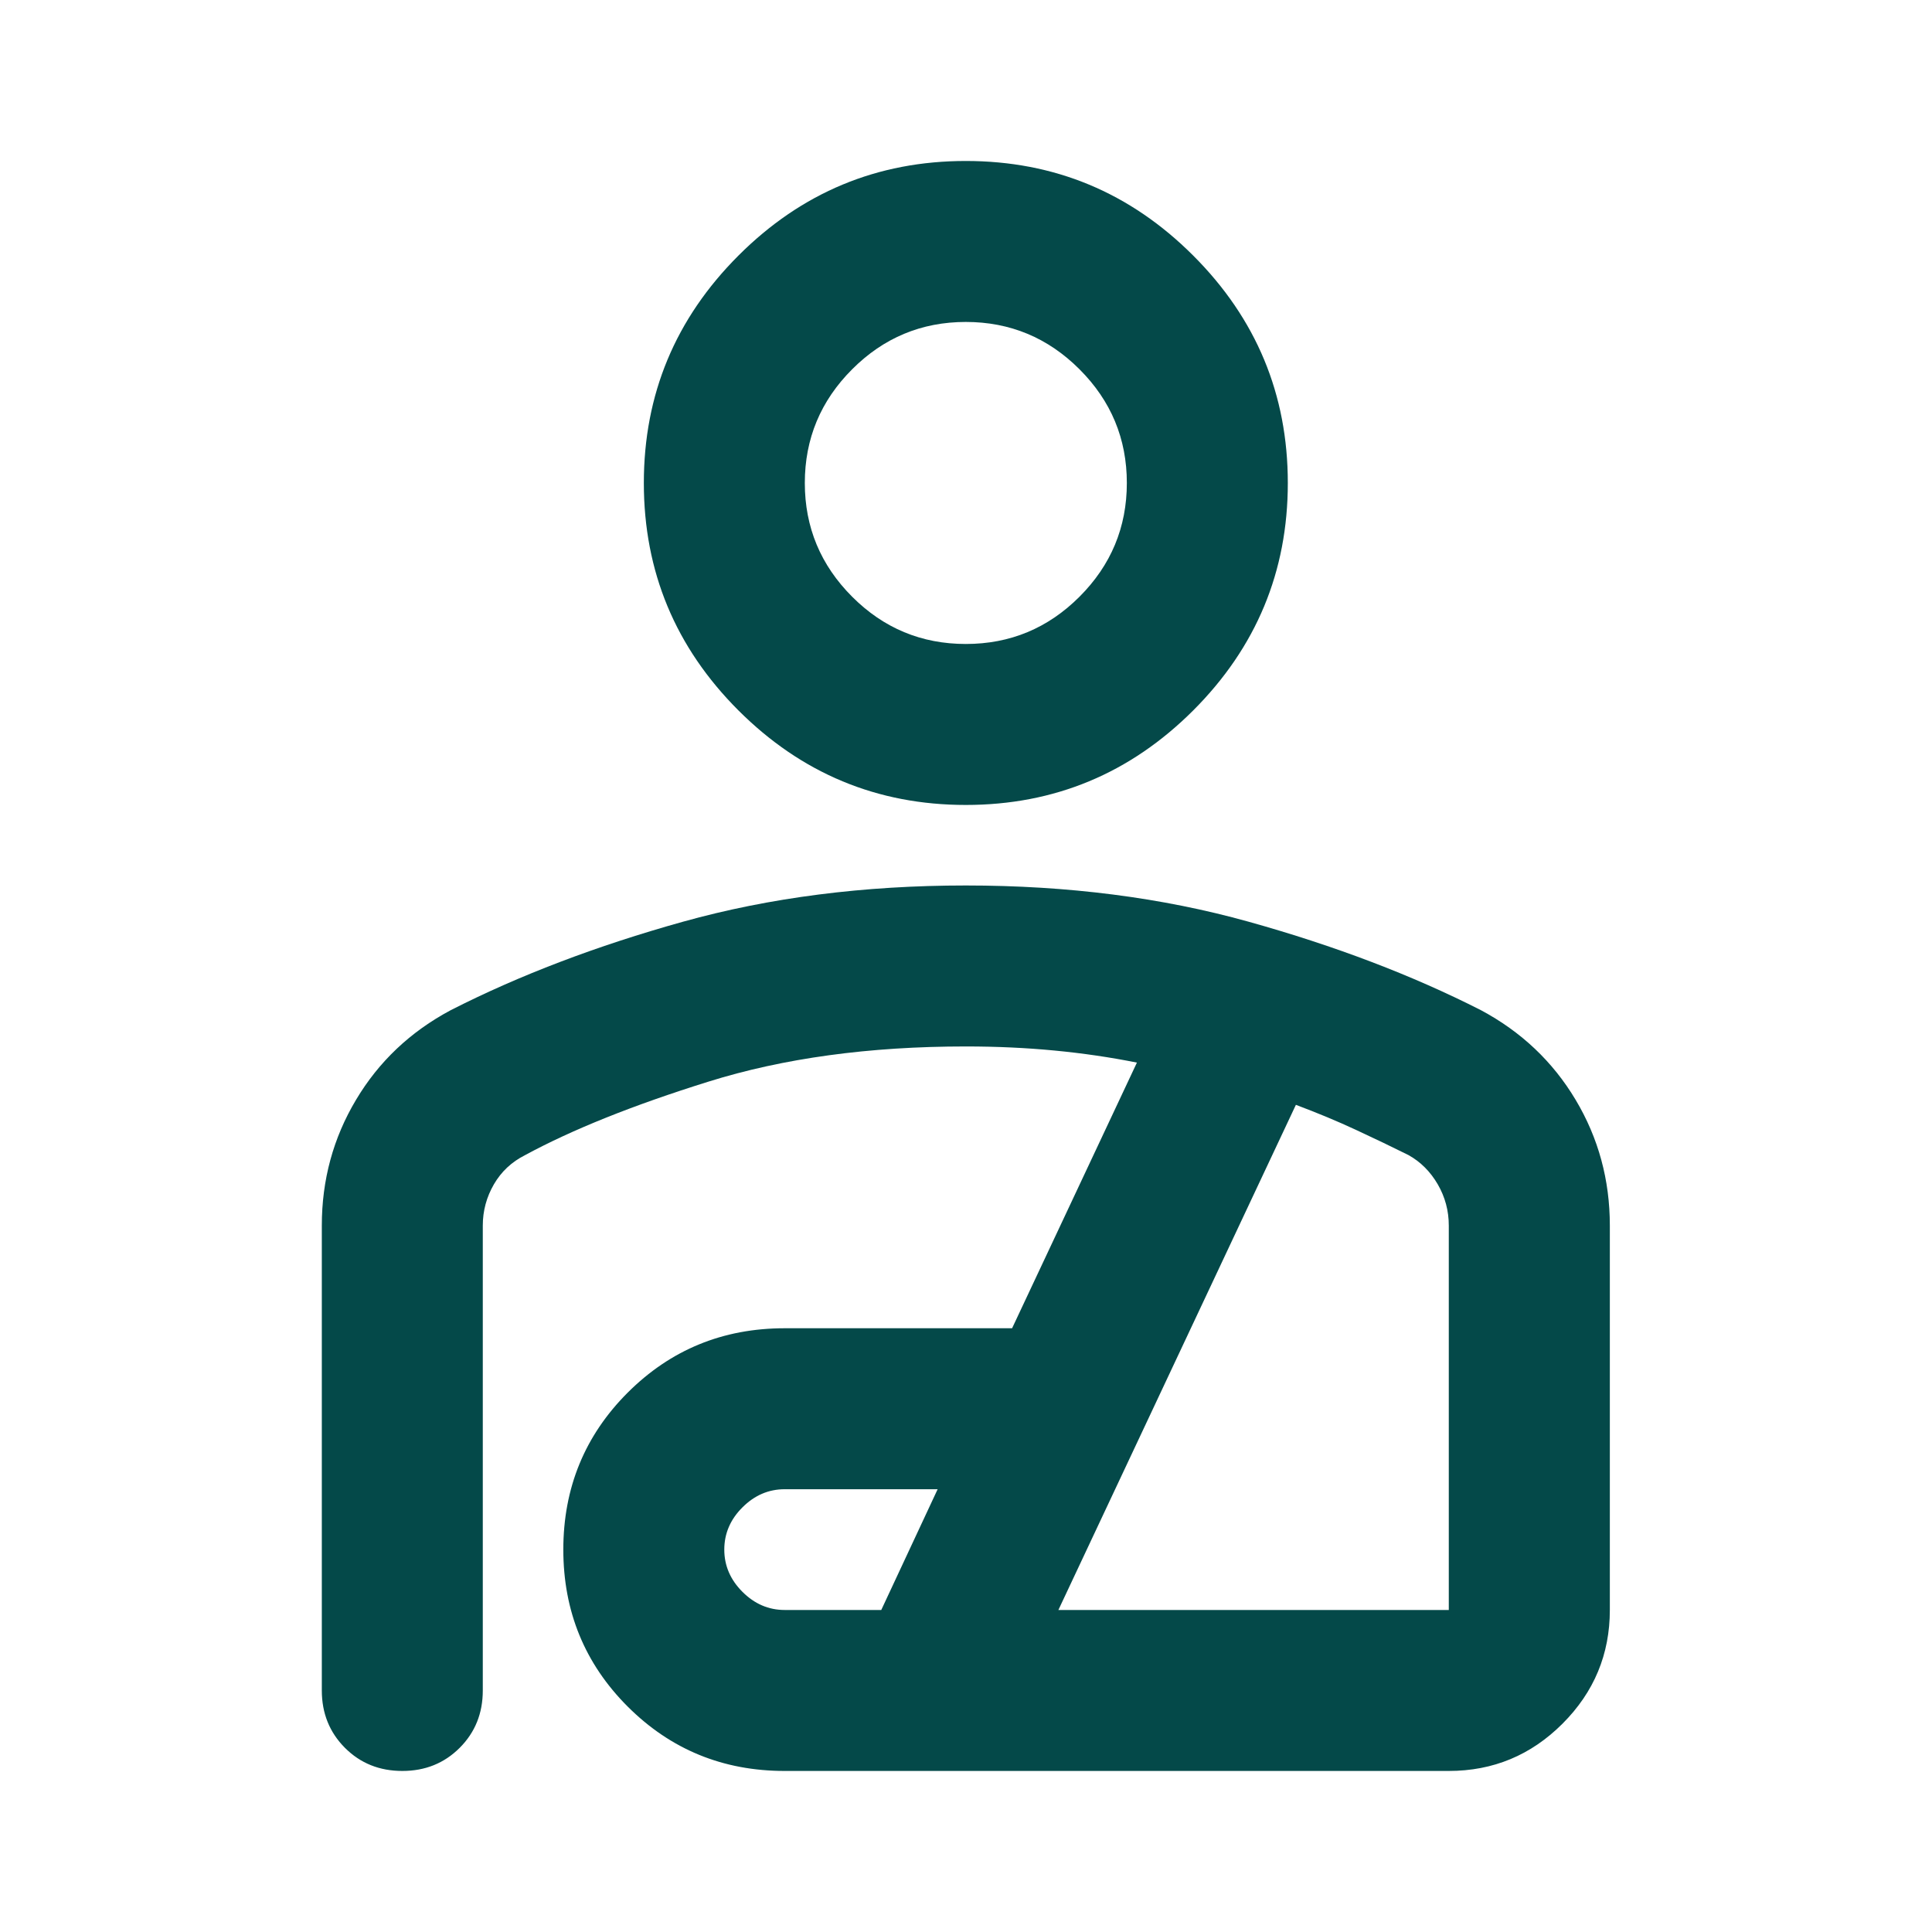
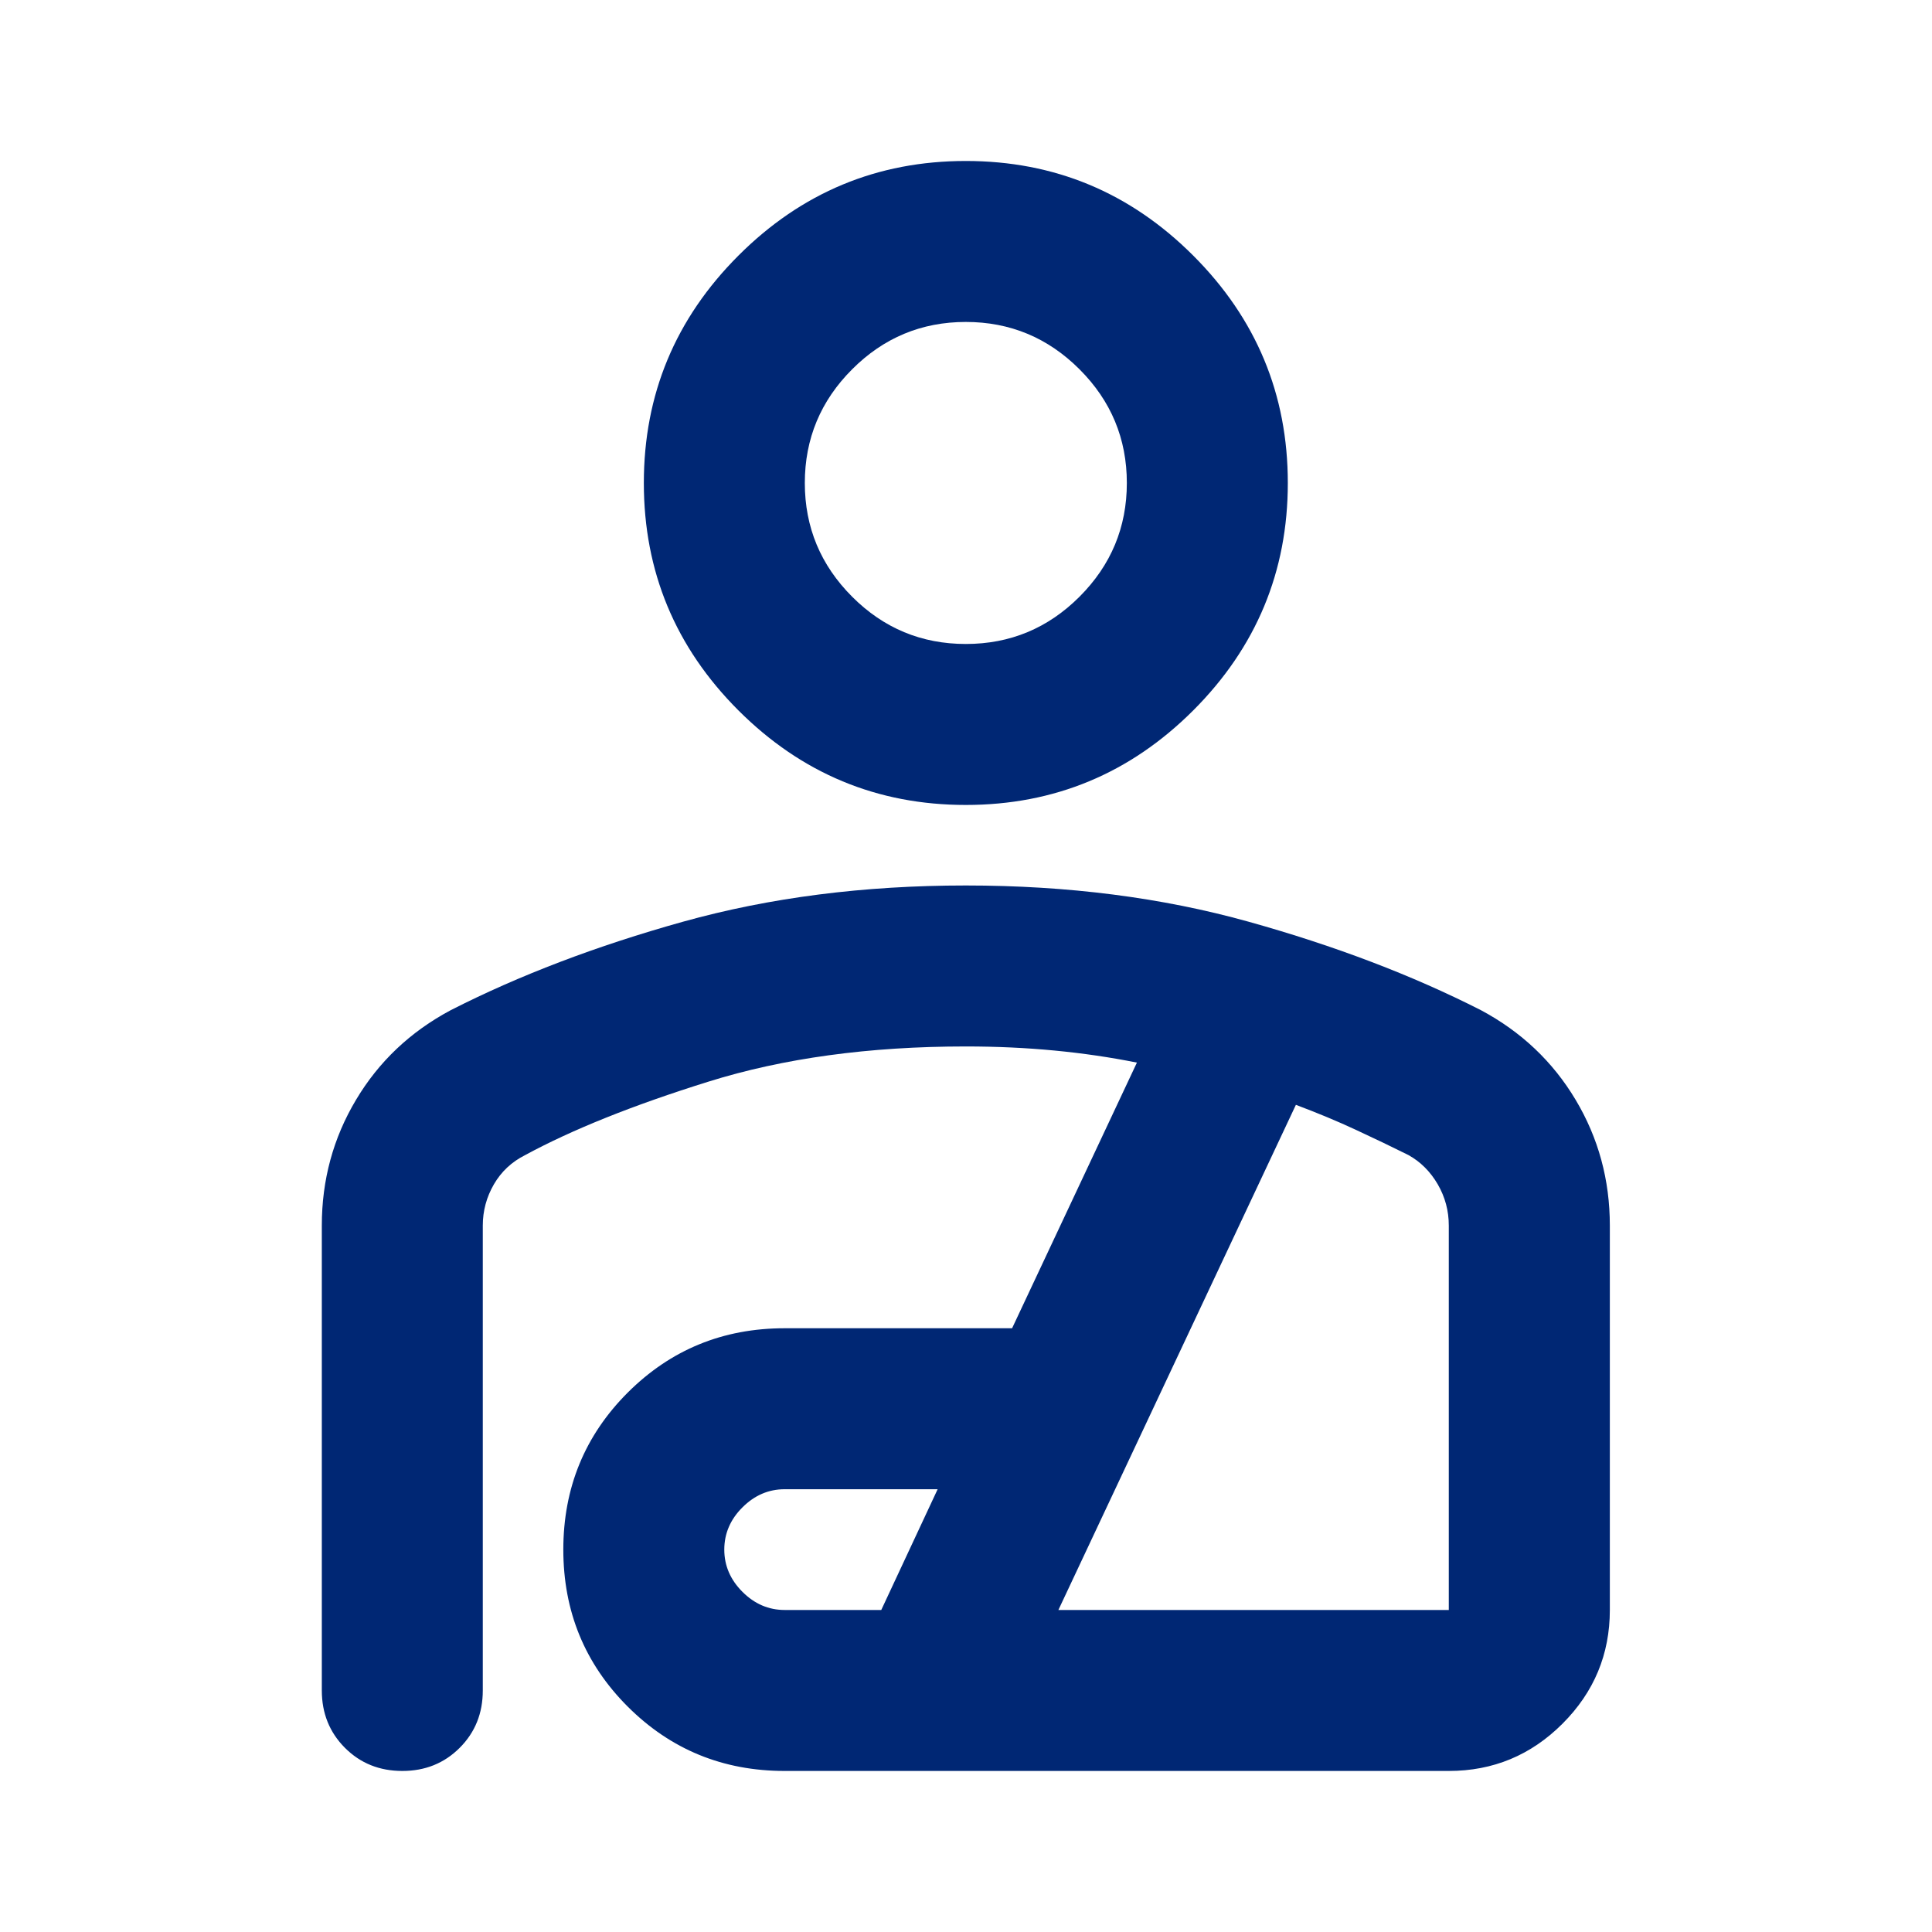
<svg xmlns="http://www.w3.org/2000/svg" width="28" height="28" viewBox="0 0 28 28" fill="none">
  <mask id="mask0_95_4288" style="mask-type:alpha" maskUnits="userSpaceOnUse" x="0" y="0" width="28" height="28">
    <rect width="28" height="28" fill="#D9D9D9" />
  </mask>
  <g mask="url(#mask0_95_4288)">
-     <path d="M13.997 11.666C12.714 11.666 11.616 11.209 10.702 10.296C9.788 9.382 9.331 8.283 9.331 7C9.331 5.716 9.788 4.618 10.702 3.704C11.616 2.79 12.714 2.333 13.997 2.333C15.281 2.333 16.379 2.79 17.293 3.704C18.207 4.618 18.664 5.716 18.664 7C18.664 8.283 18.207 9.382 17.293 10.296C16.379 11.209 15.281 11.666 13.997 11.666ZM13.997 9.333C14.639 9.333 15.188 9.105 15.645 8.648C16.102 8.191 16.331 7.641 16.331 7C16.331 6.358 16.102 5.809 15.645 5.352C15.188 4.895 14.639 4.666 13.997 4.666C13.356 4.666 12.806 4.895 12.35 5.352C11.893 5.809 11.664 6.358 11.664 7C11.664 7.641 11.893 8.191 12.35 8.648C12.806 9.105 13.356 9.333 13.997 9.333ZM13.997 12.833C15.475 12.833 16.841 13.008 18.095 13.358C19.349 13.708 20.472 14.136 21.464 14.641C22.047 14.953 22.504 15.385 22.835 15.939C23.166 16.493 23.331 17.101 23.331 17.762V23.333C23.331 23.975 23.102 24.524 22.645 24.981C22.188 25.438 21.639 25.666 20.997 25.666H11.372C10.478 25.666 9.72 25.355 9.097 24.733C8.475 24.111 8.164 23.352 8.164 22.458C8.164 21.564 8.475 20.805 9.097 20.183C9.72 19.561 10.478 19.25 11.372 19.25H14.668L16.477 15.4C16.088 15.322 15.689 15.264 15.281 15.225C14.872 15.186 14.445 15.166 13.997 15.166C12.597 15.166 11.353 15.336 10.264 15.677C9.175 16.017 8.29 16.372 7.61 16.741C7.415 16.839 7.265 16.98 7.158 17.164C7.051 17.349 6.997 17.548 6.997 17.762V24.5C6.997 24.83 6.886 25.107 6.662 25.331C6.438 25.555 6.161 25.666 5.831 25.666C5.5 25.666 5.223 25.555 4.999 25.331C4.776 25.107 4.664 24.83 4.664 24.5V17.762C4.664 17.101 4.829 16.493 5.16 15.939C5.49 15.385 5.947 14.953 6.531 14.641C7.522 14.136 8.645 13.708 9.899 13.358C11.154 13.008 12.52 12.833 13.997 12.833ZM11.372 23.333H12.772L13.589 21.583H11.372C11.139 21.583 10.935 21.671 10.76 21.846C10.585 22.02 10.497 22.225 10.497 22.458C10.497 22.691 10.585 22.895 10.76 23.07C10.935 23.245 11.139 23.333 11.372 23.333ZM15.339 23.333H20.997V17.762C20.997 17.548 20.944 17.349 20.837 17.164C20.73 16.98 20.589 16.839 20.414 16.741C20.181 16.625 19.928 16.503 19.656 16.377C19.384 16.25 19.092 16.129 18.781 16.012L15.339 23.333Z" fill="#044949" />
+     <path d="M13.997 11.666C12.714 11.666 11.616 11.209 10.702 10.296C9.788 9.382 9.331 8.283 9.331 7C9.331 5.716 9.788 4.618 10.702 3.704C11.616 2.79 12.714 2.333 13.997 2.333C15.281 2.333 16.379 2.79 17.293 3.704C18.207 4.618 18.664 5.716 18.664 7C18.664 8.283 18.207 9.382 17.293 10.296C16.379 11.209 15.281 11.666 13.997 11.666ZM13.997 9.333C14.639 9.333 15.188 9.105 15.645 8.648C16.102 8.191 16.331 7.641 16.331 7C16.331 6.358 16.102 5.809 15.645 5.352C15.188 4.895 14.639 4.666 13.997 4.666C13.356 4.666 12.806 4.895 12.35 5.352C11.893 5.809 11.664 6.358 11.664 7C11.664 7.641 11.893 8.191 12.35 8.648C12.806 9.105 13.356 9.333 13.997 9.333ZM13.997 12.833C15.475 12.833 16.841 13.008 18.095 13.358C19.349 13.708 20.472 14.136 21.464 14.641C22.047 14.953 22.504 15.385 22.835 15.939C23.166 16.493 23.331 17.101 23.331 17.762V23.333C23.331 23.975 23.102 24.524 22.645 24.981C22.188 25.438 21.639 25.666 20.997 25.666H11.372C10.478 25.666 9.72 25.355 9.097 24.733C8.475 24.111 8.164 23.352 8.164 22.458C8.164 21.564 8.475 20.805 9.097 20.183C9.72 19.561 10.478 19.25 11.372 19.25H14.668L16.477 15.4C16.088 15.322 15.689 15.264 15.281 15.225C14.872 15.186 14.445 15.166 13.997 15.166C12.597 15.166 11.353 15.336 10.264 15.677C9.175 16.017 8.29 16.372 7.61 16.741C7.415 16.839 7.265 16.98 7.158 17.164C7.051 17.349 6.997 17.548 6.997 17.762V24.5C6.997 24.83 6.886 25.107 6.662 25.331C6.438 25.555 6.161 25.666 5.831 25.666C5.5 25.666 5.223 25.555 4.999 25.331C4.776 25.107 4.664 24.83 4.664 24.5V17.762C4.664 17.101 4.829 16.493 5.16 15.939C5.49 15.385 5.947 14.953 6.531 14.641C7.522 14.136 8.645 13.708 9.899 13.358C11.154 13.008 12.52 12.833 13.997 12.833ZM11.372 23.333H12.772L13.589 21.583H11.372C11.139 21.583 10.935 21.671 10.76 21.846C10.585 22.02 10.497 22.225 10.497 22.458C10.497 22.691 10.585 22.895 10.76 23.07C10.935 23.245 11.139 23.333 11.372 23.333ZM15.339 23.333H20.997V17.762C20.997 17.548 20.944 17.349 20.837 17.164C20.73 16.98 20.589 16.839 20.414 16.741C20.181 16.625 19.928 16.503 19.656 16.377C19.384 16.25 19.092 16.129 18.781 16.012L15.339 23.333Z" fill="#002774" />
  </g>
</svg>
